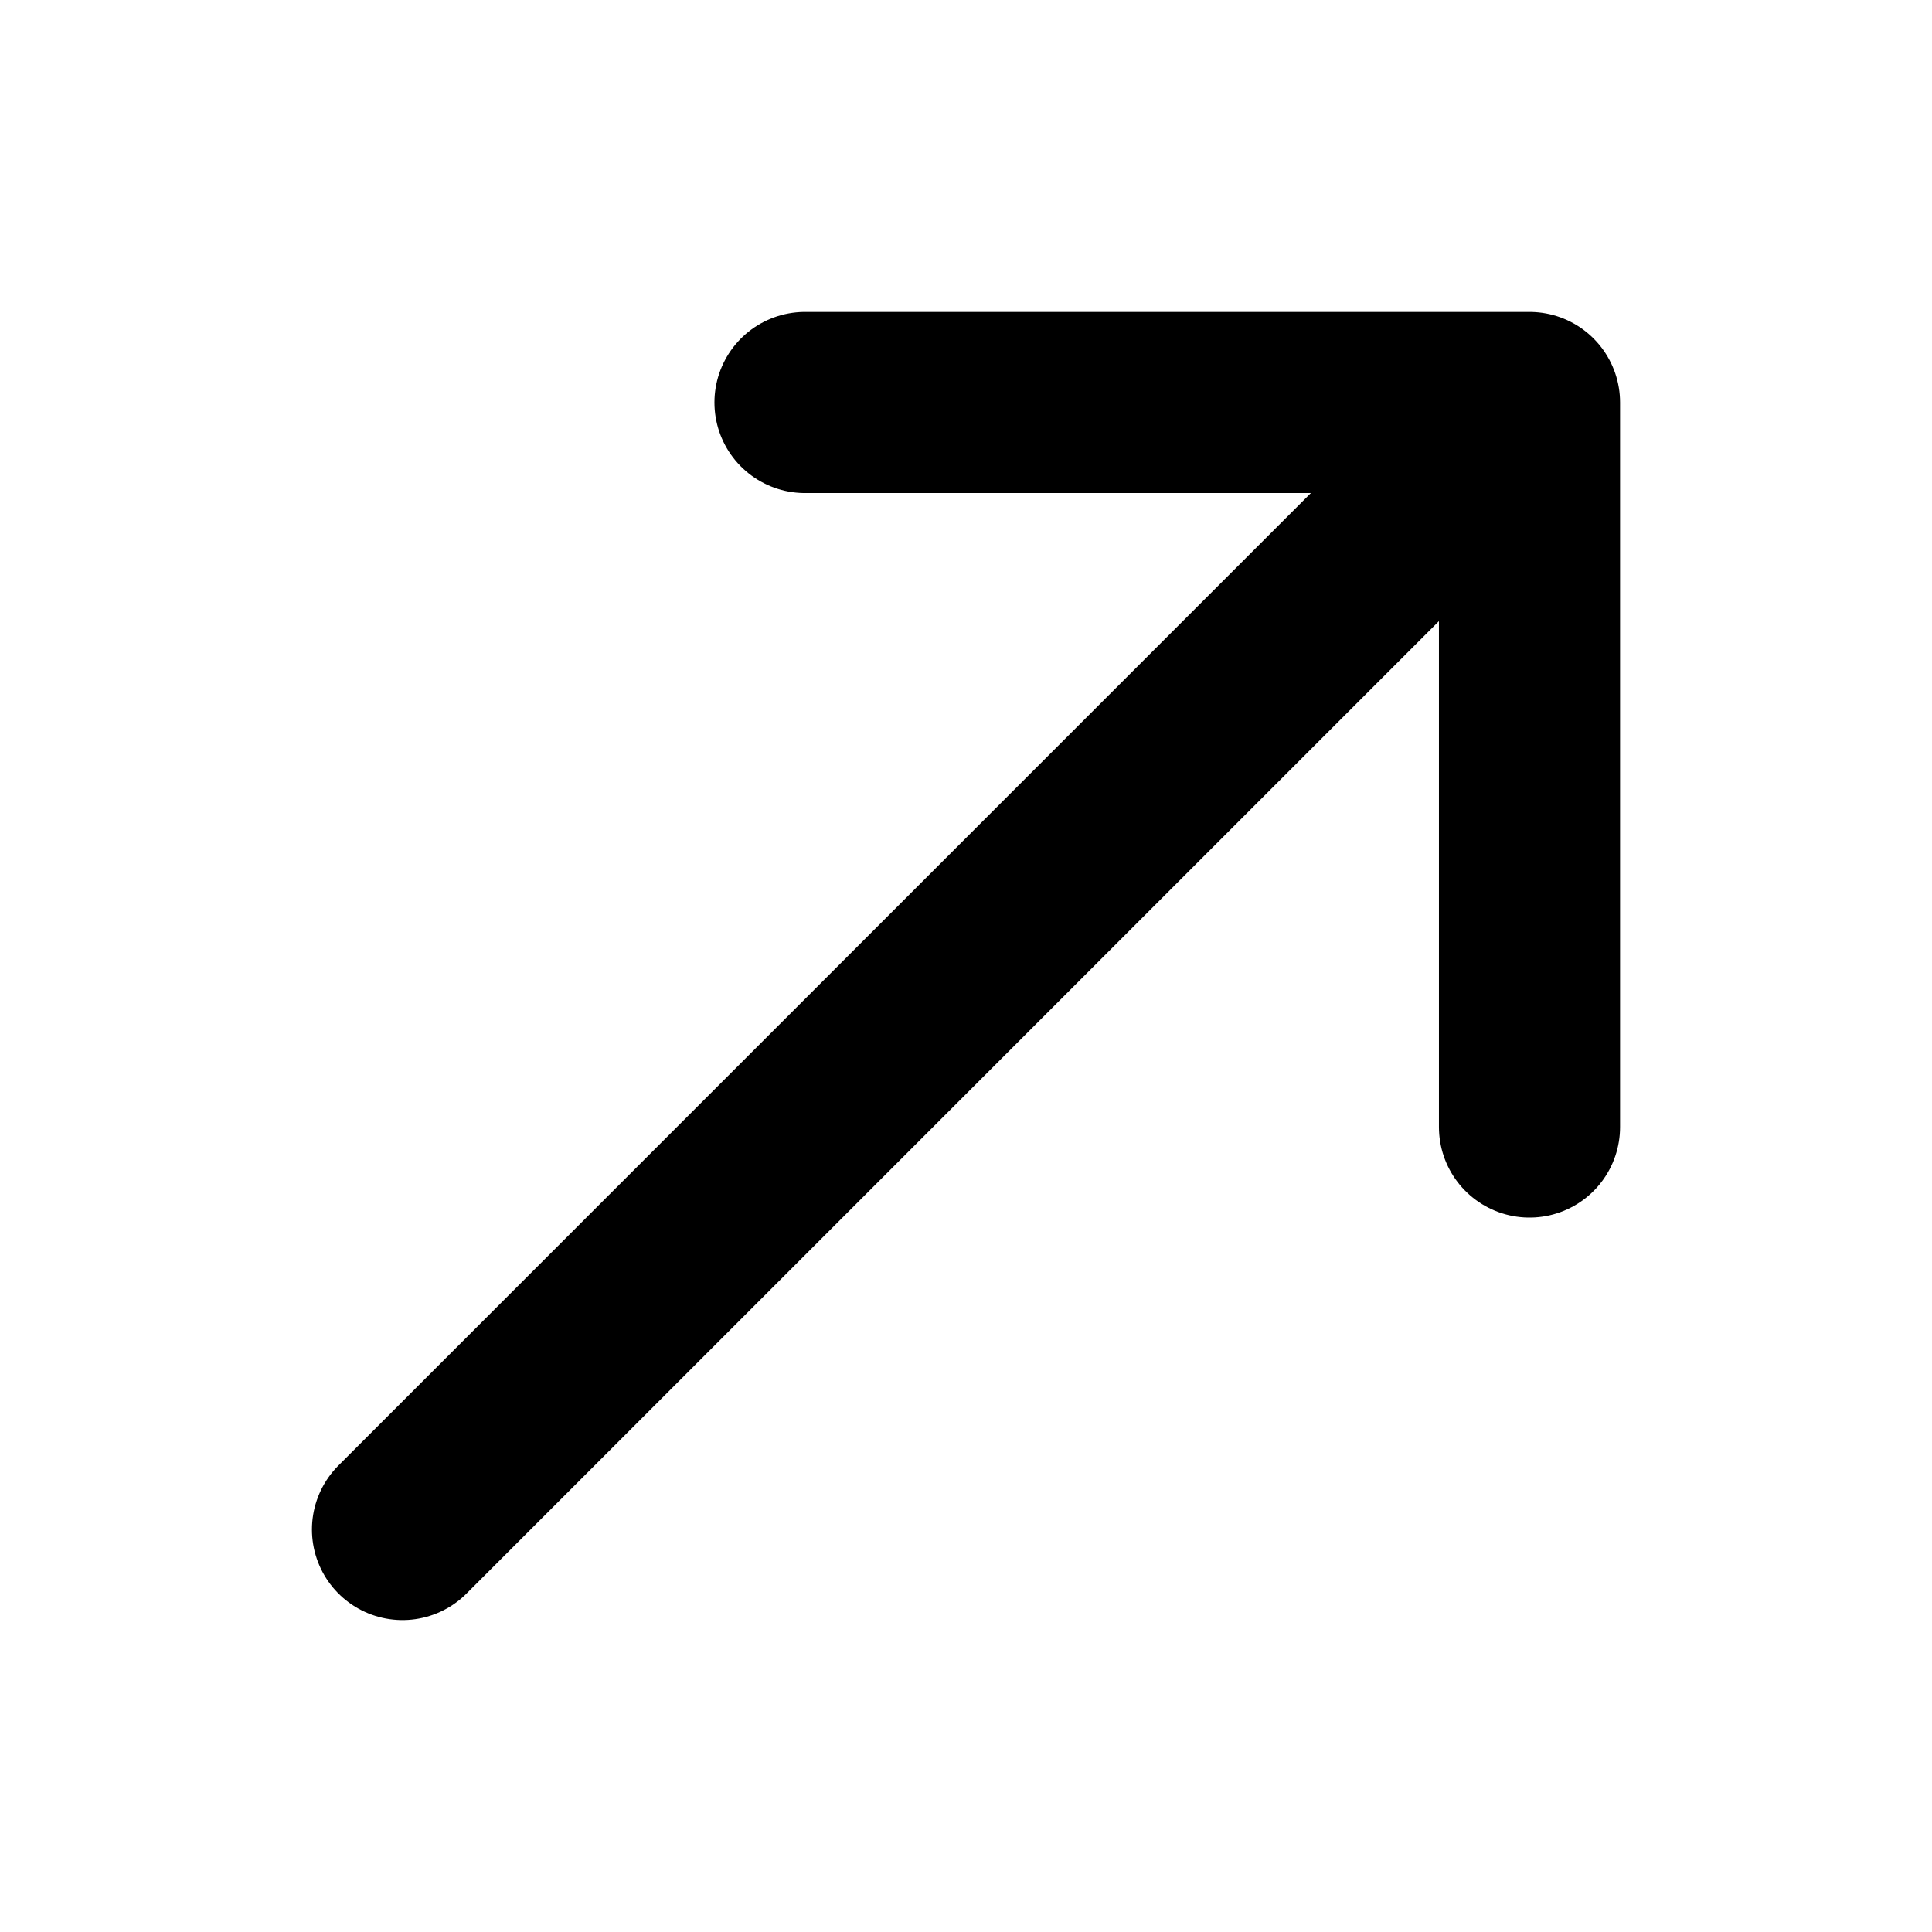
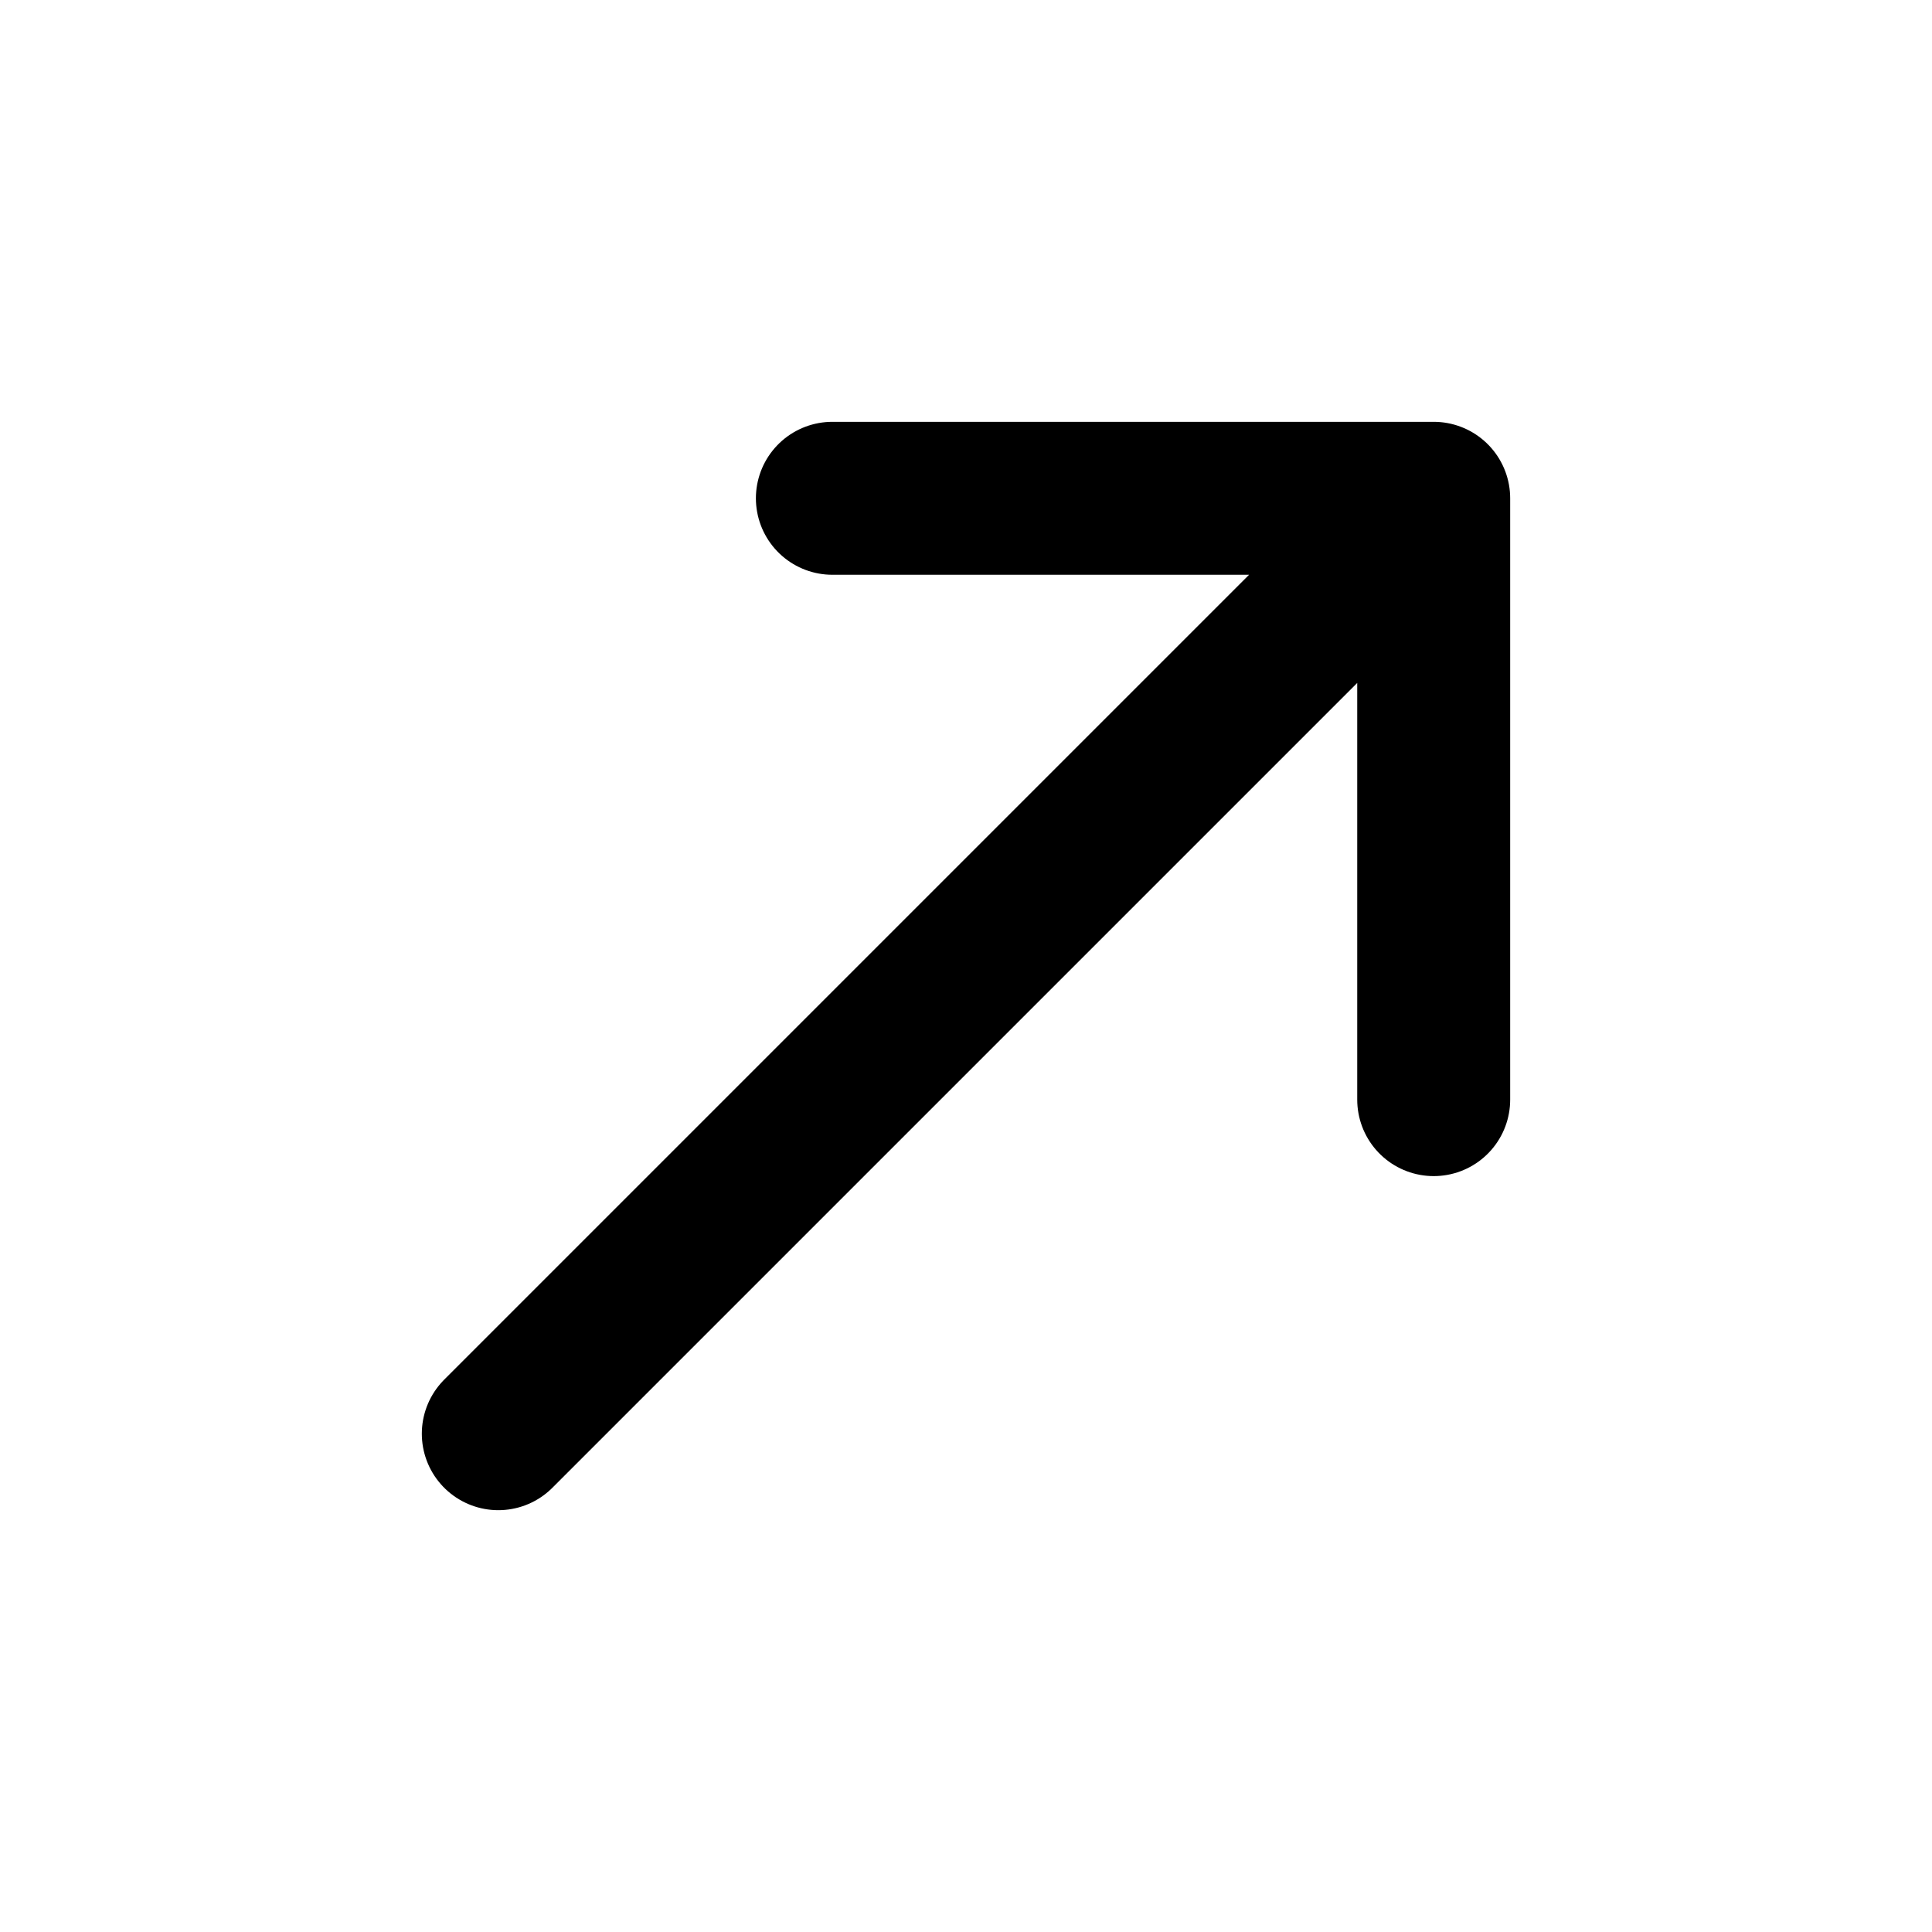
<svg xmlns="http://www.w3.org/2000/svg" viewBox="0 0 24 24" width="24" height="24">
-   <path class="transparent-fill foreground-stroke" d="M5 19 19 5M10 5h9v9" fill="none" stroke="#000000" stroke-width="2.25" stroke-linecap="round" stroke-linejoin="round" />
+   <path class="transparent-fill foreground-stroke" d="M 6.19 17.81 17.81 6.19 M 10.34 6.19 h 7.47 v 7.47" fill="none" stroke="#000000" stroke-width="1.9" stroke-linecap="round" stroke-linejoin="round" />
</svg>
